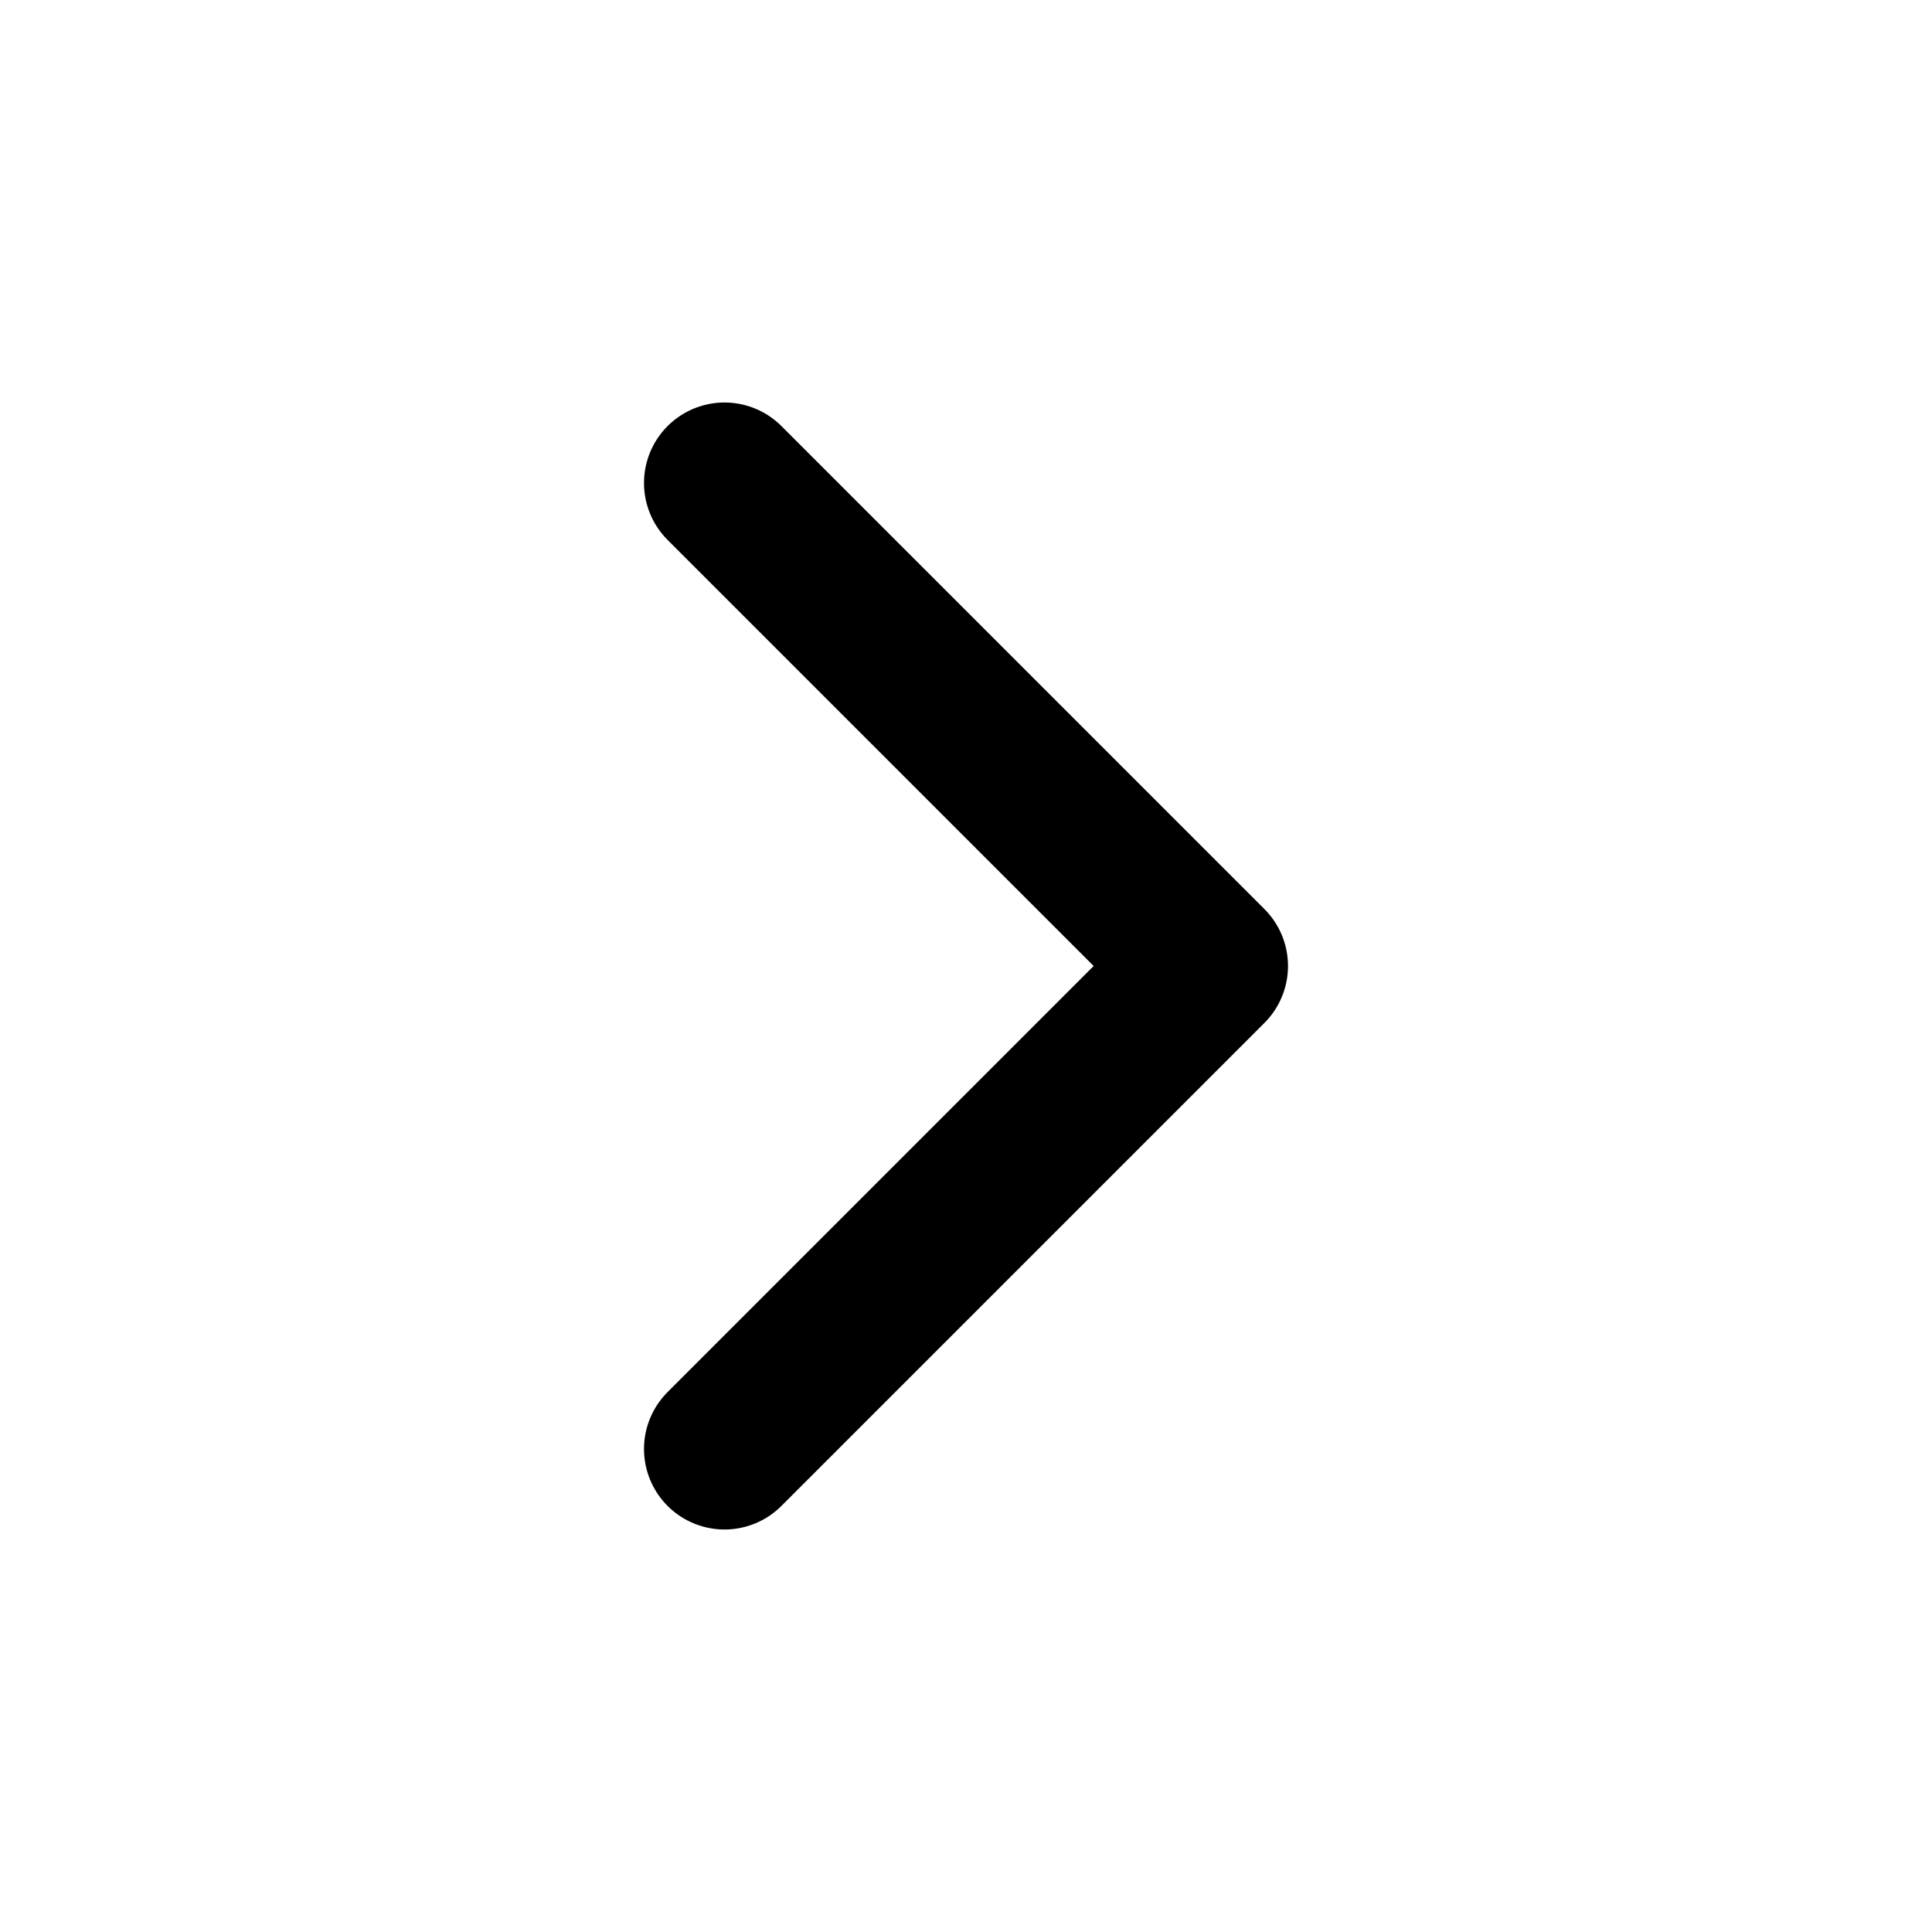
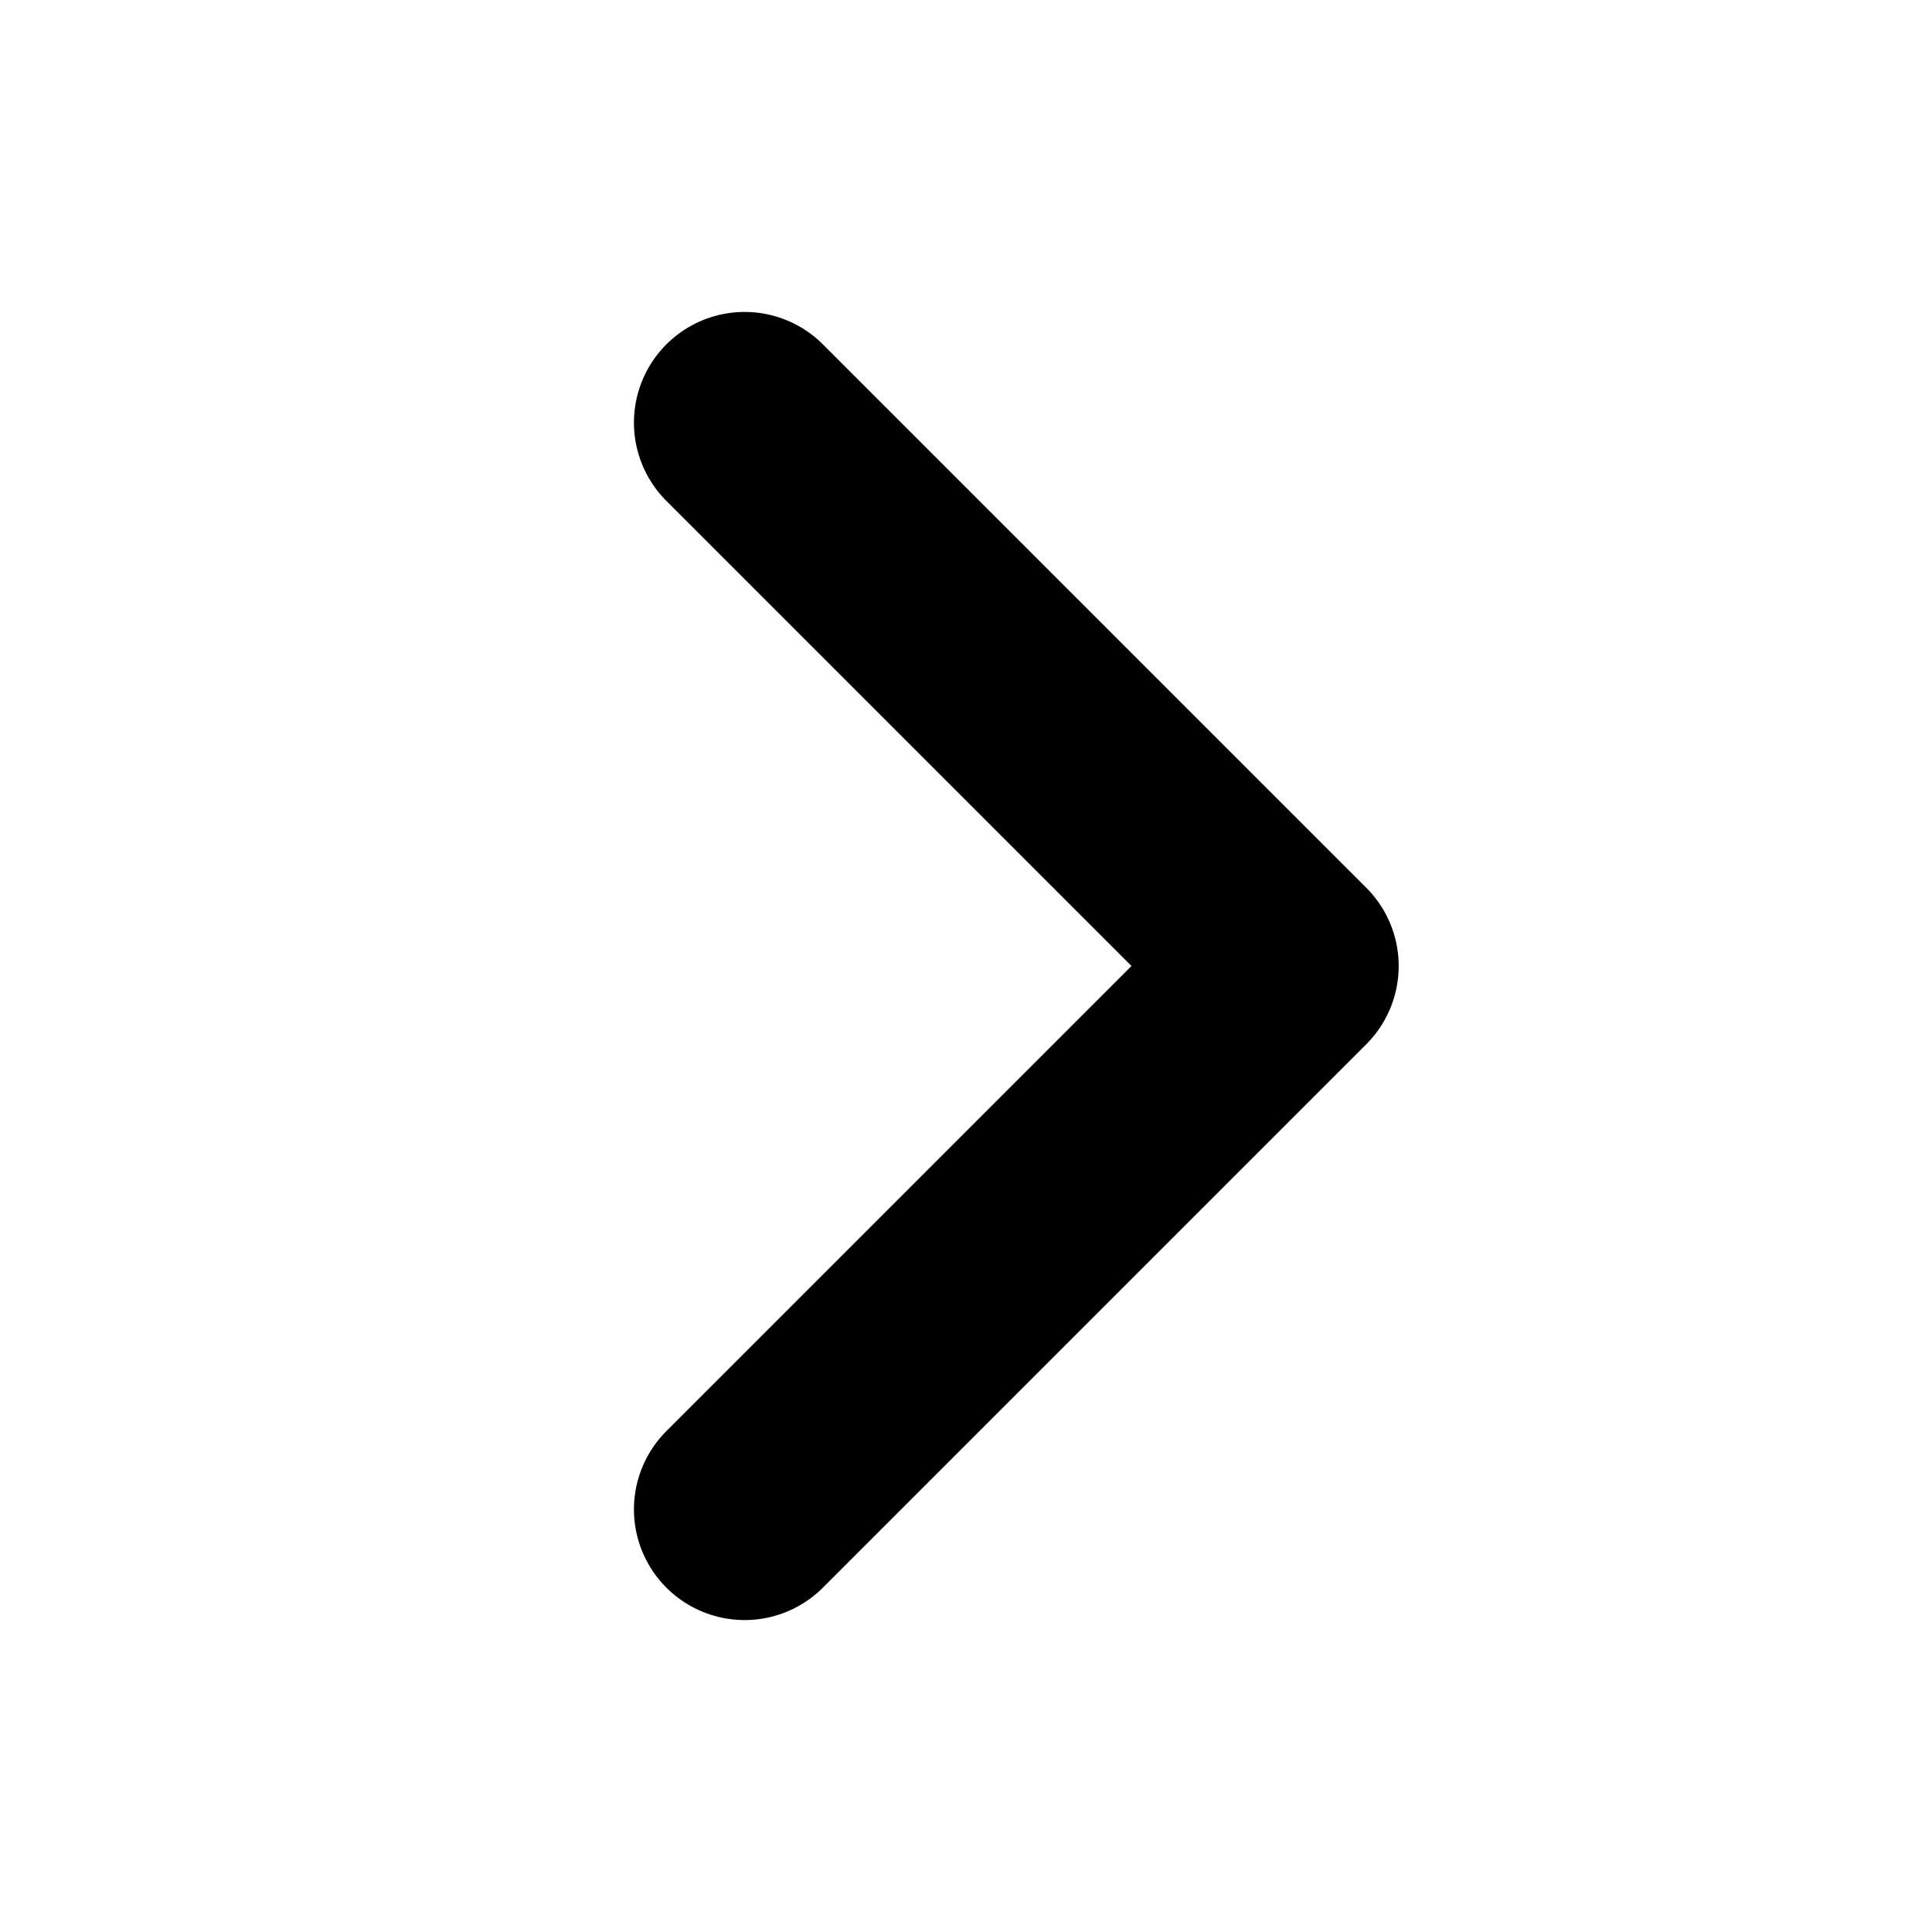
- <svg xmlns="http://www.w3.org/2000/svg" class="lucide lucide-chevron-right" width="24" height="24" viewBox="0 0 24 24" fill="none" stroke="currentColor" stroke-width="2" stroke-linecap="round" stroke-linejoin="round">
-   <path d="m9 18 6-6-6-6" />
+ <svg xmlns="http://www.w3.org/2000/svg" viewBox="0 0 24 24">
+   <path fill="none" stroke="#000" stroke-linecap="round" stroke-linejoin="round" stroke-width="2.75" d="M9.25 5.25 16 12l-6.75 6.75" />
</svg>
